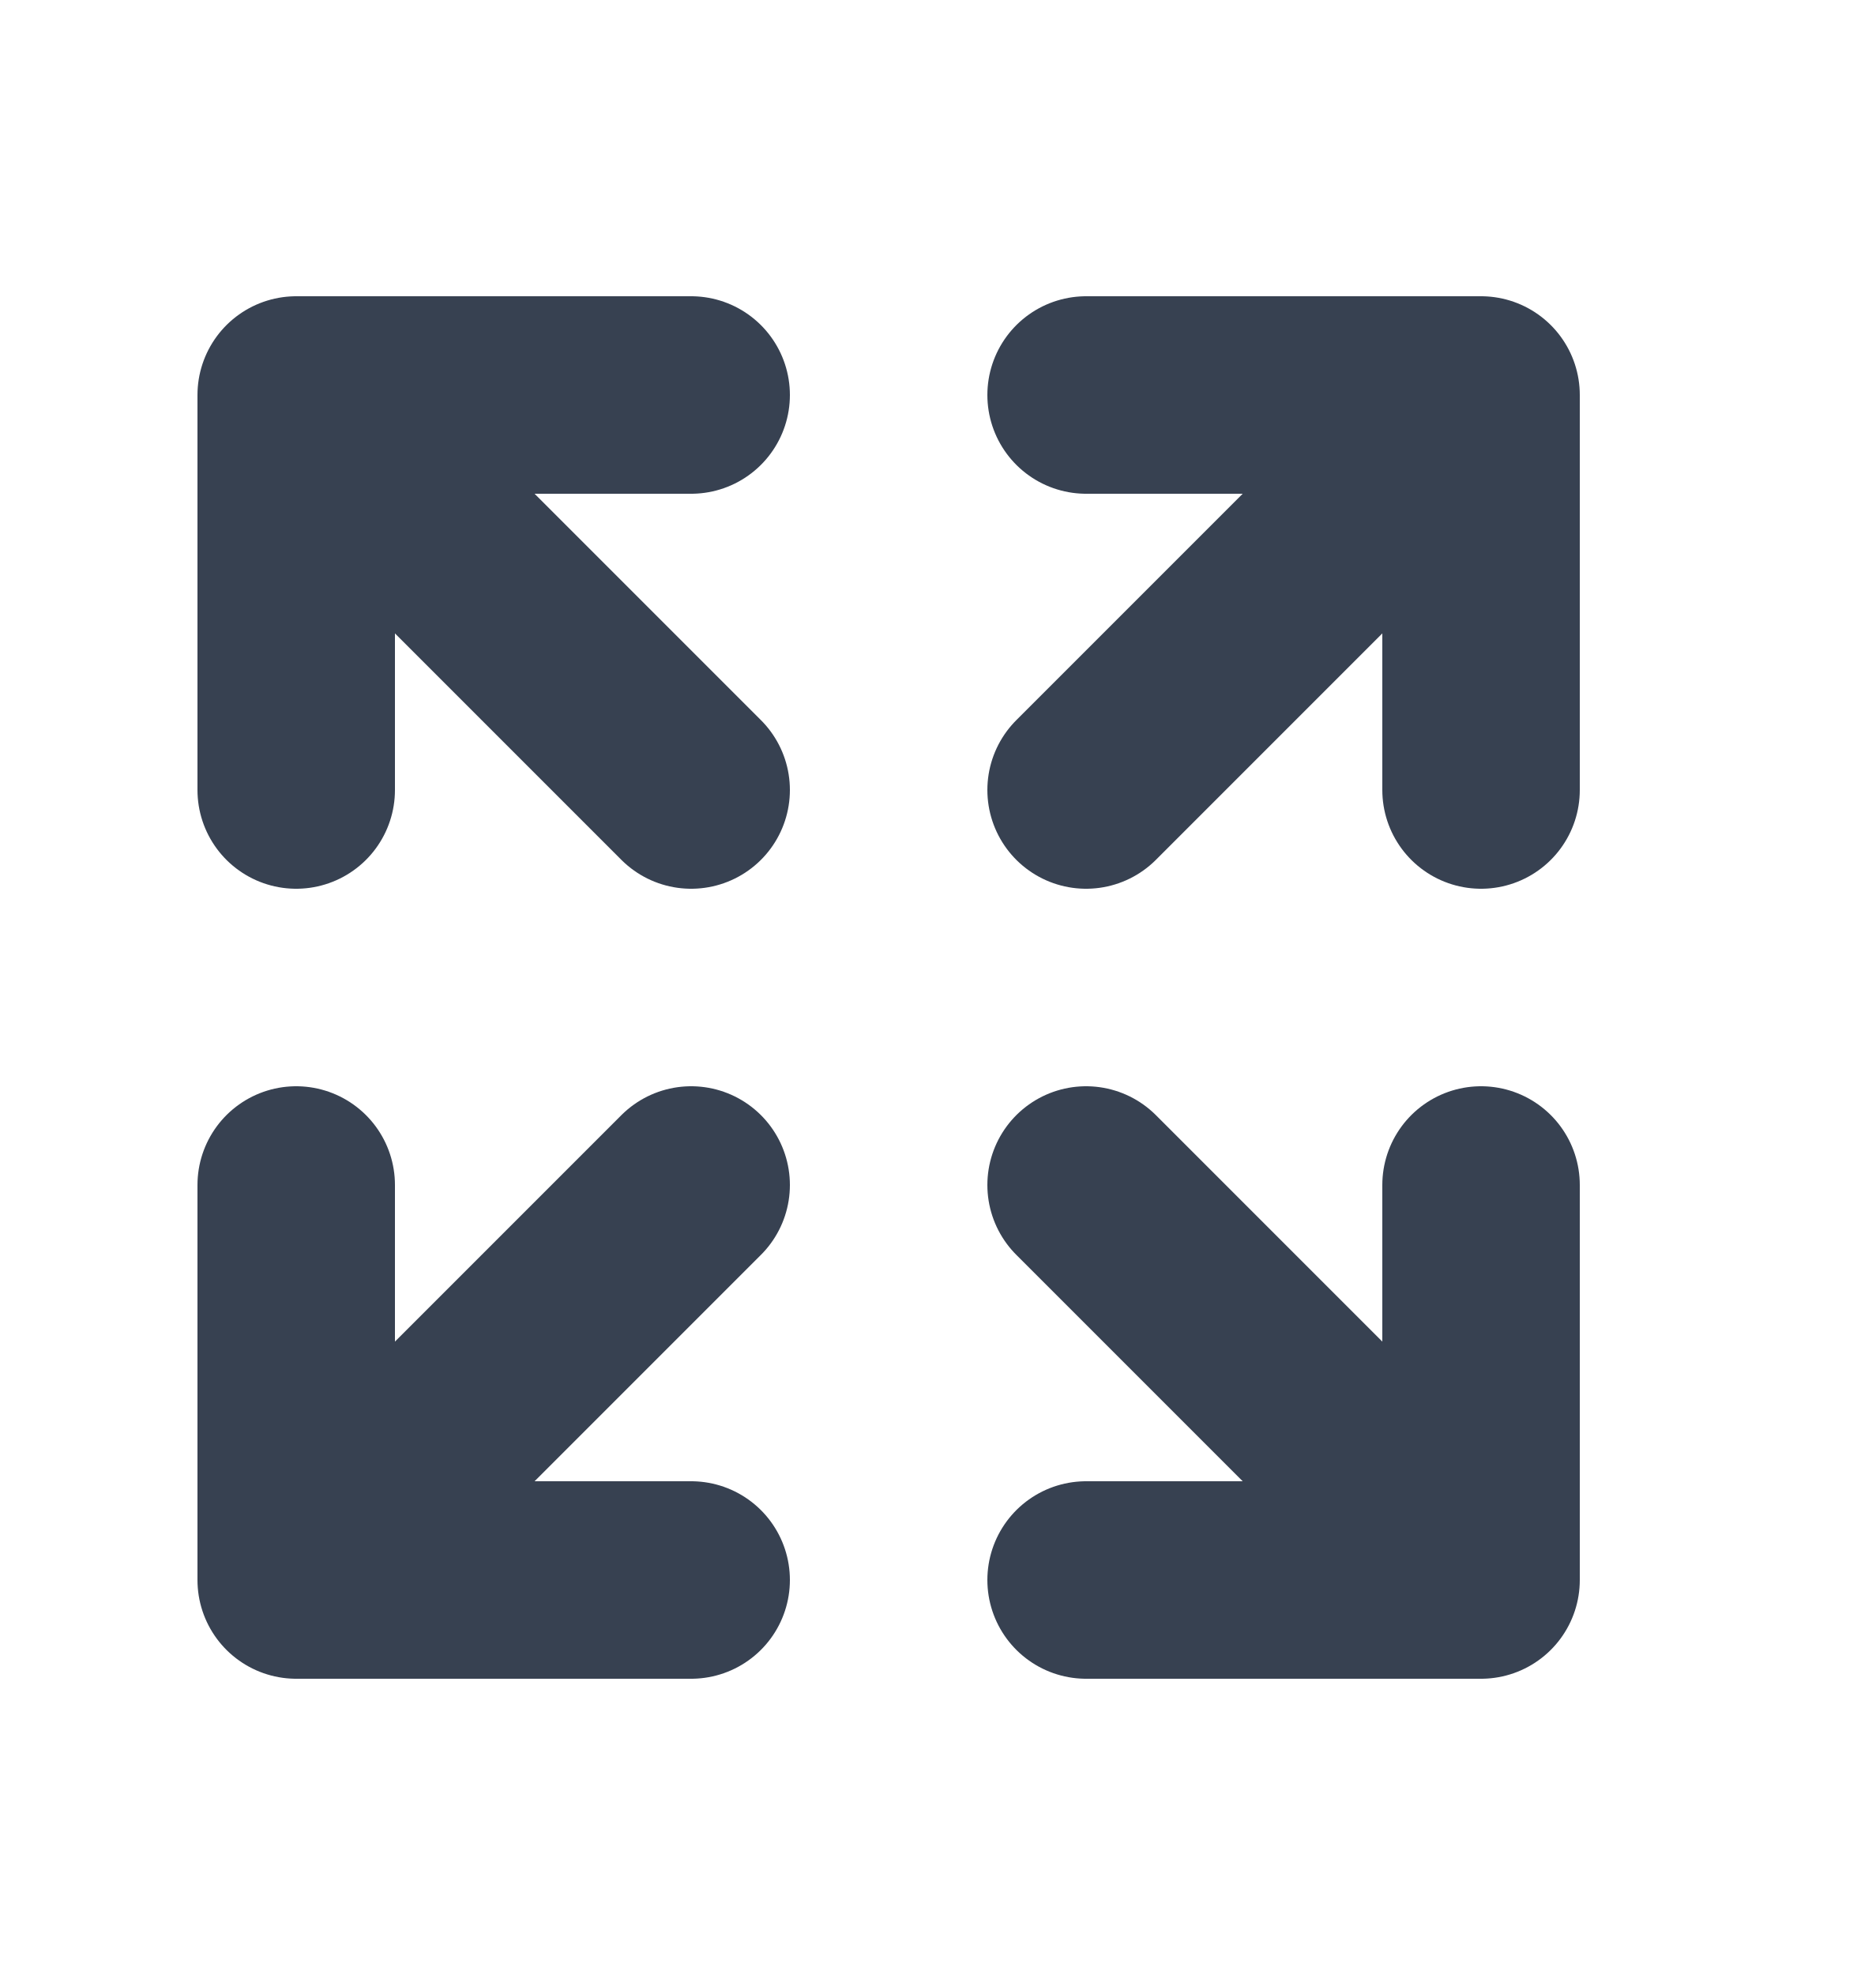
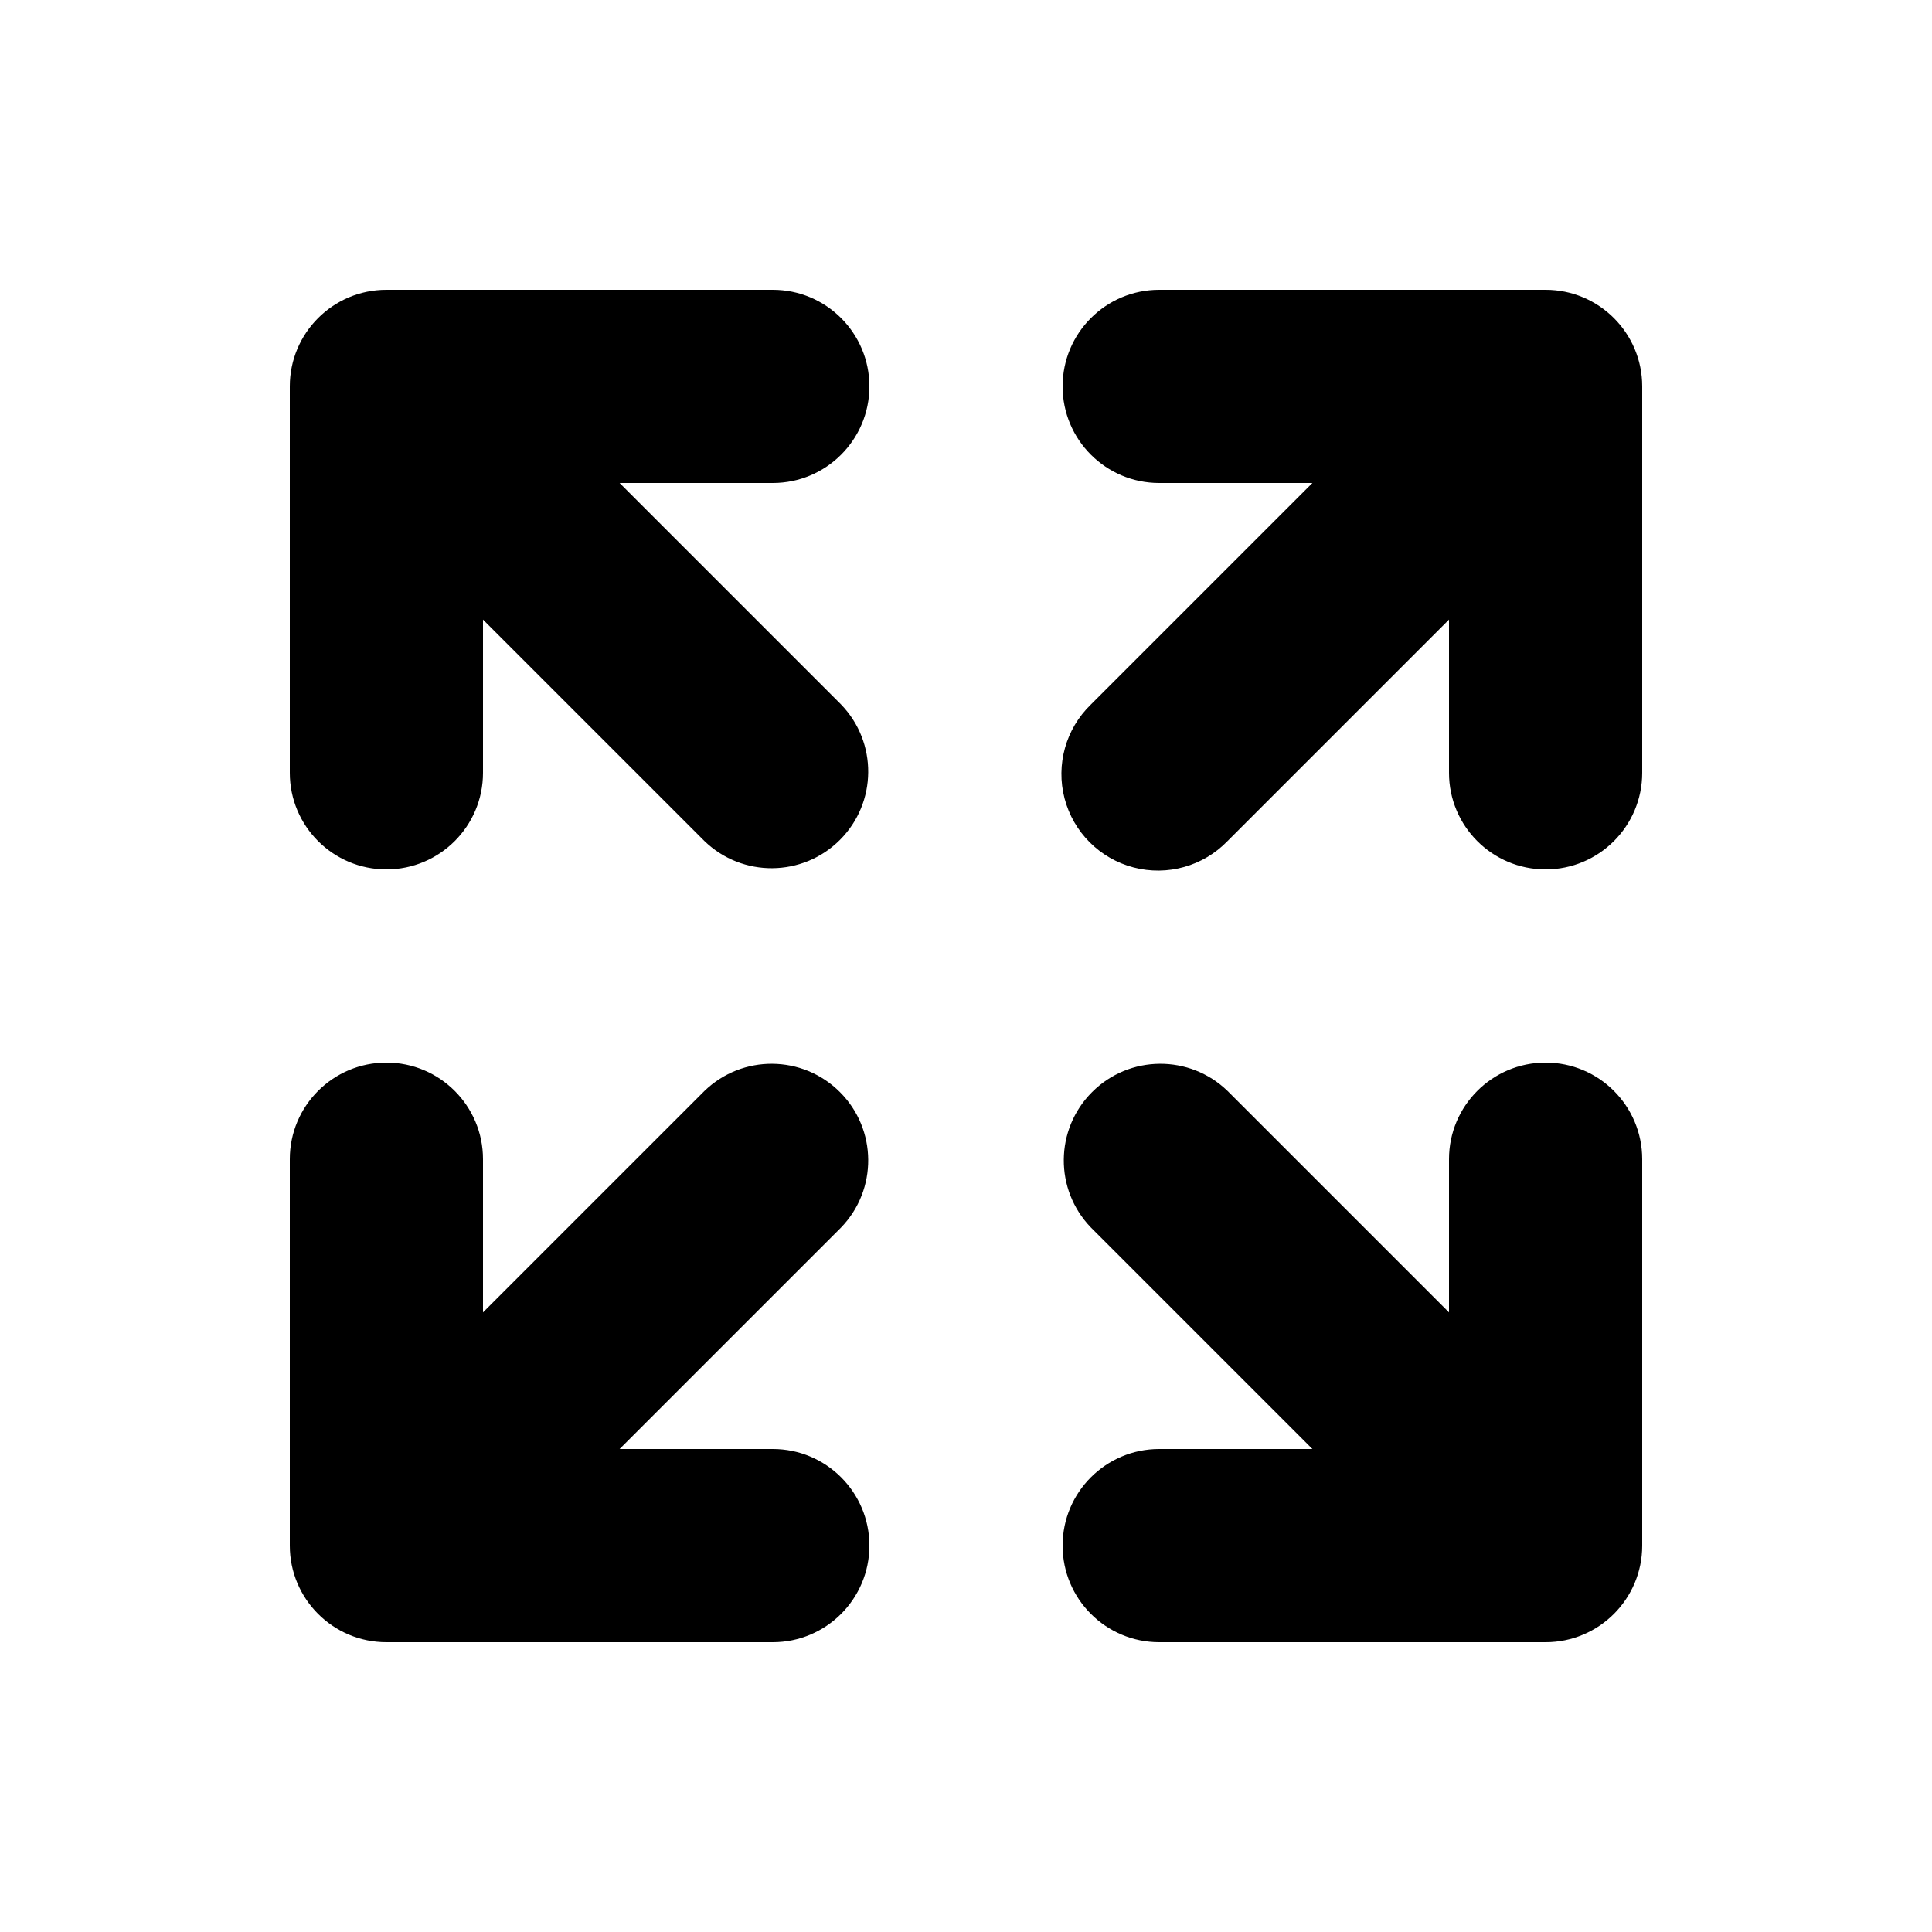
- <svg xmlns="http://www.w3.org/2000/svg" viewBox="0 0 19 20" fill="currentColor">
-   <path stroke="#374151" stroke-linecap="round" stroke-linejoin="round" stroke-width="2" d="M3 8V4m0 0h4M3 4l4 4m8 0V4m0 0h-4m4 0l-4 4m-8 4v4m0 0h4m-4 0l4-4m8 4l-4-4m4 4v-4m0 4h-4" />
+ <svg xmlns="http://www.w3.org/2000/svg" class="h-5 w-5" viewBox="0 0 20 20" fill="currentColor">
+   <path fill-rule="evenodd" d="M3 4a1 1 0 011-1h4a1 1 0 010 2H6.414l2.293 2.293a1 1 0 01-1.414 1.414L5 6.414V8a1 1 0 01-2 0V4zm9 1a1 1 0 110-2h4a1 1 0 011 1v4a1 1 0 11-2 0V6.414l-2.293 2.293a1 1 0 11-1.414-1.414L13.586 5H12zm-9 7a1 1 0 112 0v1.586l2.293-2.293a1 1 0 011.414 1.414L6.414 15H8a1 1 0 110 2H4a1 1 0 01-1-1v-4zm13-1a1 1 0 011 1v4a1 1 0 01-1 1h-4a1 1 0 110-2h1.586l-2.293-2.293a1 1 0 011.414-1.414L15 13.586V12a1 1 0 011-1z" clip-rule="evenodd" />
</svg>
